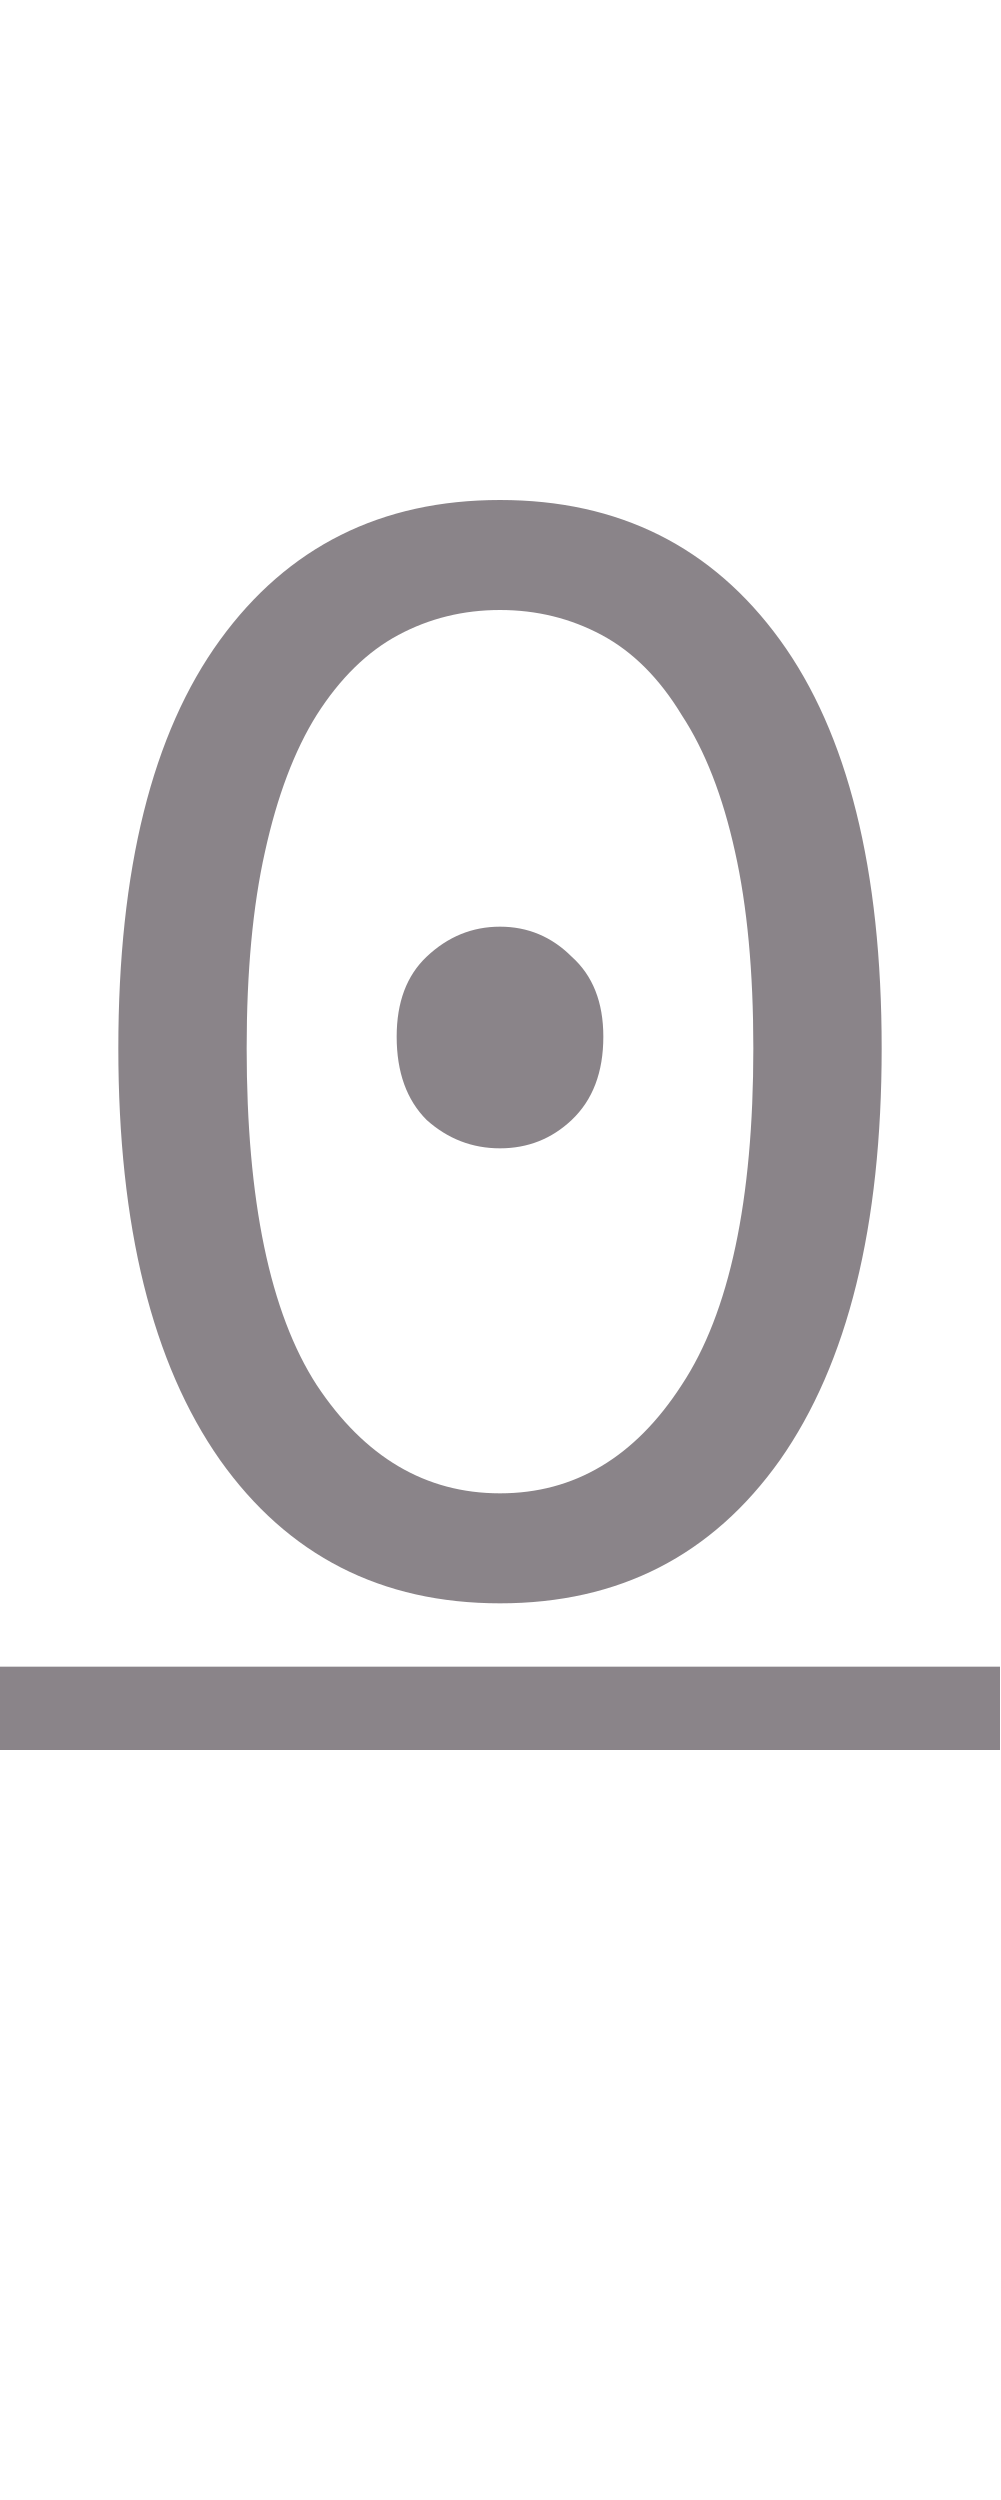
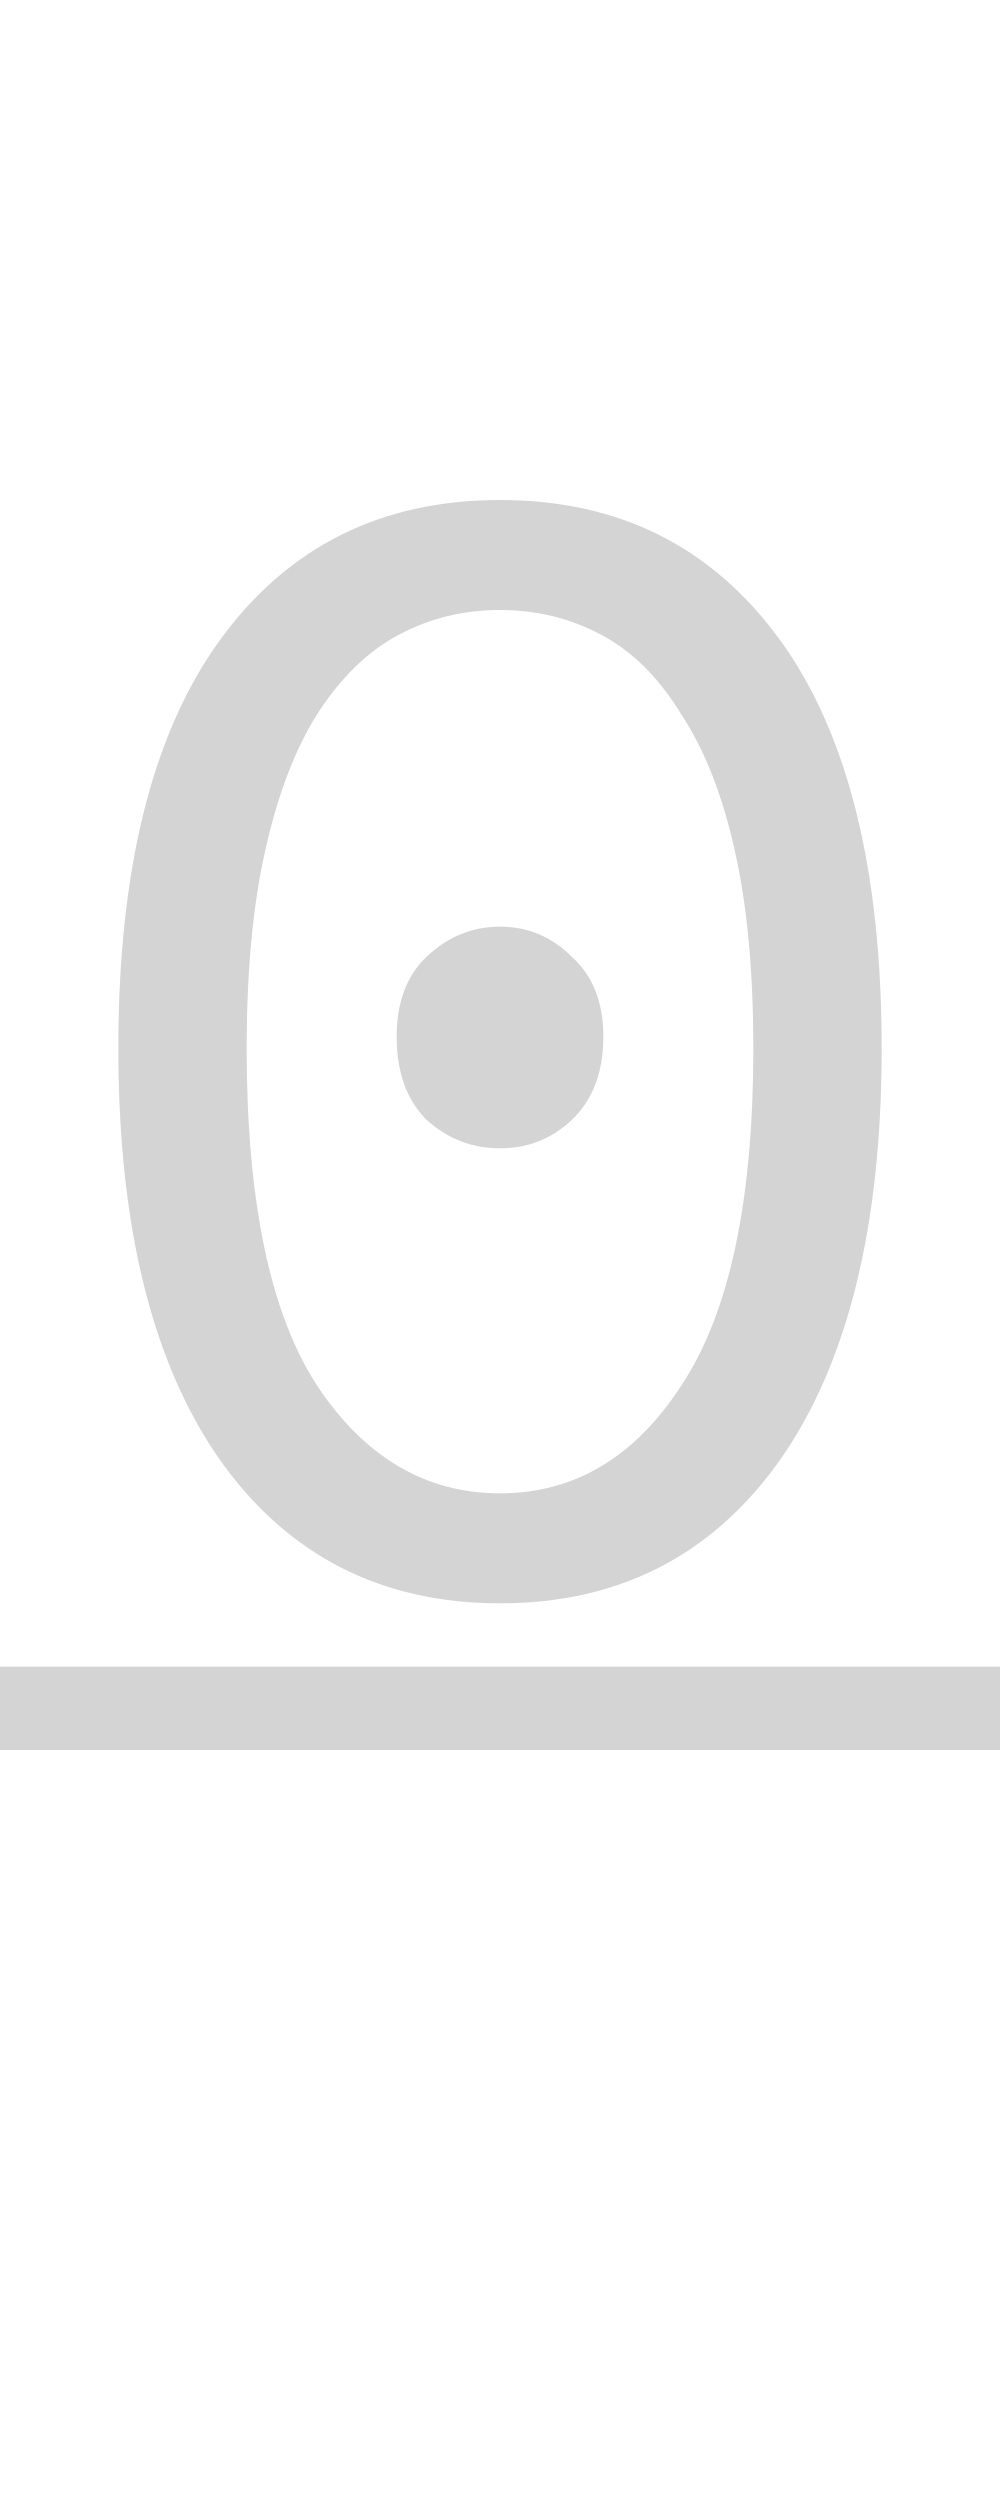
<svg xmlns="http://www.w3.org/2000/svg" version="1.1" viewBox="0 0 60 150">
-   <path fill="#8a8489" d="m5,15 m25 81.2c-7.133 0-12.733-2.867-16.8-8.6-4.067-5.8-6.1-14.033-6.1-24.7 0-10.733 2.033-18.9 6.1-24.5 4.067-5.6 9.667-8.4 16.8-8.4s12.733 2.8 16.8 8.4 6.1 13.767 6.1 24.5c0 10.667-2.033 18.9-6.1 24.7-4.067 5.733-9.667 8.6-16.8 8.6zm0-6.6c4.467 0 8.1-2.167 10.9-6.5 2.867-4.333 4.3-11.067 4.3-20.2 0-4.6-.367-8.533-1.1-11.8-.733-3.333-1.8-6.067-3.2-8.2-1.333-2.2-2.933-3.8-4.8-4.8s-3.9-1.5-6.1-1.5-4.233.5-6.1 1.5-3.5 2.6-4.9 4.8c-1.333 2.133-2.367 4.867-3.1 8.2-.733 3.267-1.1 7.2-1.1 11.8 0 9.133 1.4 15.867 4.2 20.2 2.867 4.333 6.533 6.5 11 6.5zm0-20.7c-1.667 0-3.133-.567-4.4-1.7-1.2-1.2-1.8-2.867-1.8-5 0-2.067.6-3.667 1.8-4.8 1.267-1.2 2.733-1.8 4.4-1.8s3.1.6 4.3 1.8c1.267 1.133 1.9 2.733 1.9 4.8 0 2.133-.633 3.8-1.9 5-1.2 1.133-2.633 1.7-4.3 1.7z" />
-   <rect fill="#8a8489" width="60" height="5" x="0" y="100" />
+   <path fill="#d4d4d4" d="m5,15 m25 81.2c-7.133 0-12.733-2.867-16.8-8.6-4.067-5.8-6.1-14.033-6.1-24.7 0-10.733 2.033-18.9 6.1-24.5 4.067-5.6 9.667-8.4 16.8-8.4s12.733 2.8 16.8 8.4 6.1 13.767 6.1 24.5c0 10.667-2.033 18.9-6.1 24.7-4.067 5.733-9.667 8.6-16.8 8.6zm0-6.6c4.467 0 8.1-2.167 10.9-6.5 2.867-4.333 4.3-11.067 4.3-20.2 0-4.6-.367-8.533-1.1-11.8-.733-3.333-1.8-6.067-3.2-8.2-1.333-2.2-2.933-3.8-4.8-4.8s-3.9-1.5-6.1-1.5-4.233.5-6.1 1.5-3.5 2.6-4.9 4.8c-1.333 2.133-2.367 4.867-3.1 8.2-.733 3.267-1.1 7.2-1.1 11.8 0 9.133 1.4 15.867 4.2 20.2 2.867 4.333 6.533 6.5 11 6.5zm0-20.7c-1.667 0-3.133-.567-4.4-1.7-1.2-1.2-1.8-2.867-1.8-5 0-2.067.6-3.667 1.8-4.8 1.267-1.2 2.733-1.8 4.4-1.8s3.1.6 4.3 1.8c1.267 1.133 1.9 2.733 1.9 4.8 0 2.133-.633 3.8-1.9 5-1.2 1.133-2.633 1.7-4.3 1.7z" />
+   <rect fill="#d4d4d4" width="60" height="5" x="0" y="100" />
</svg>
